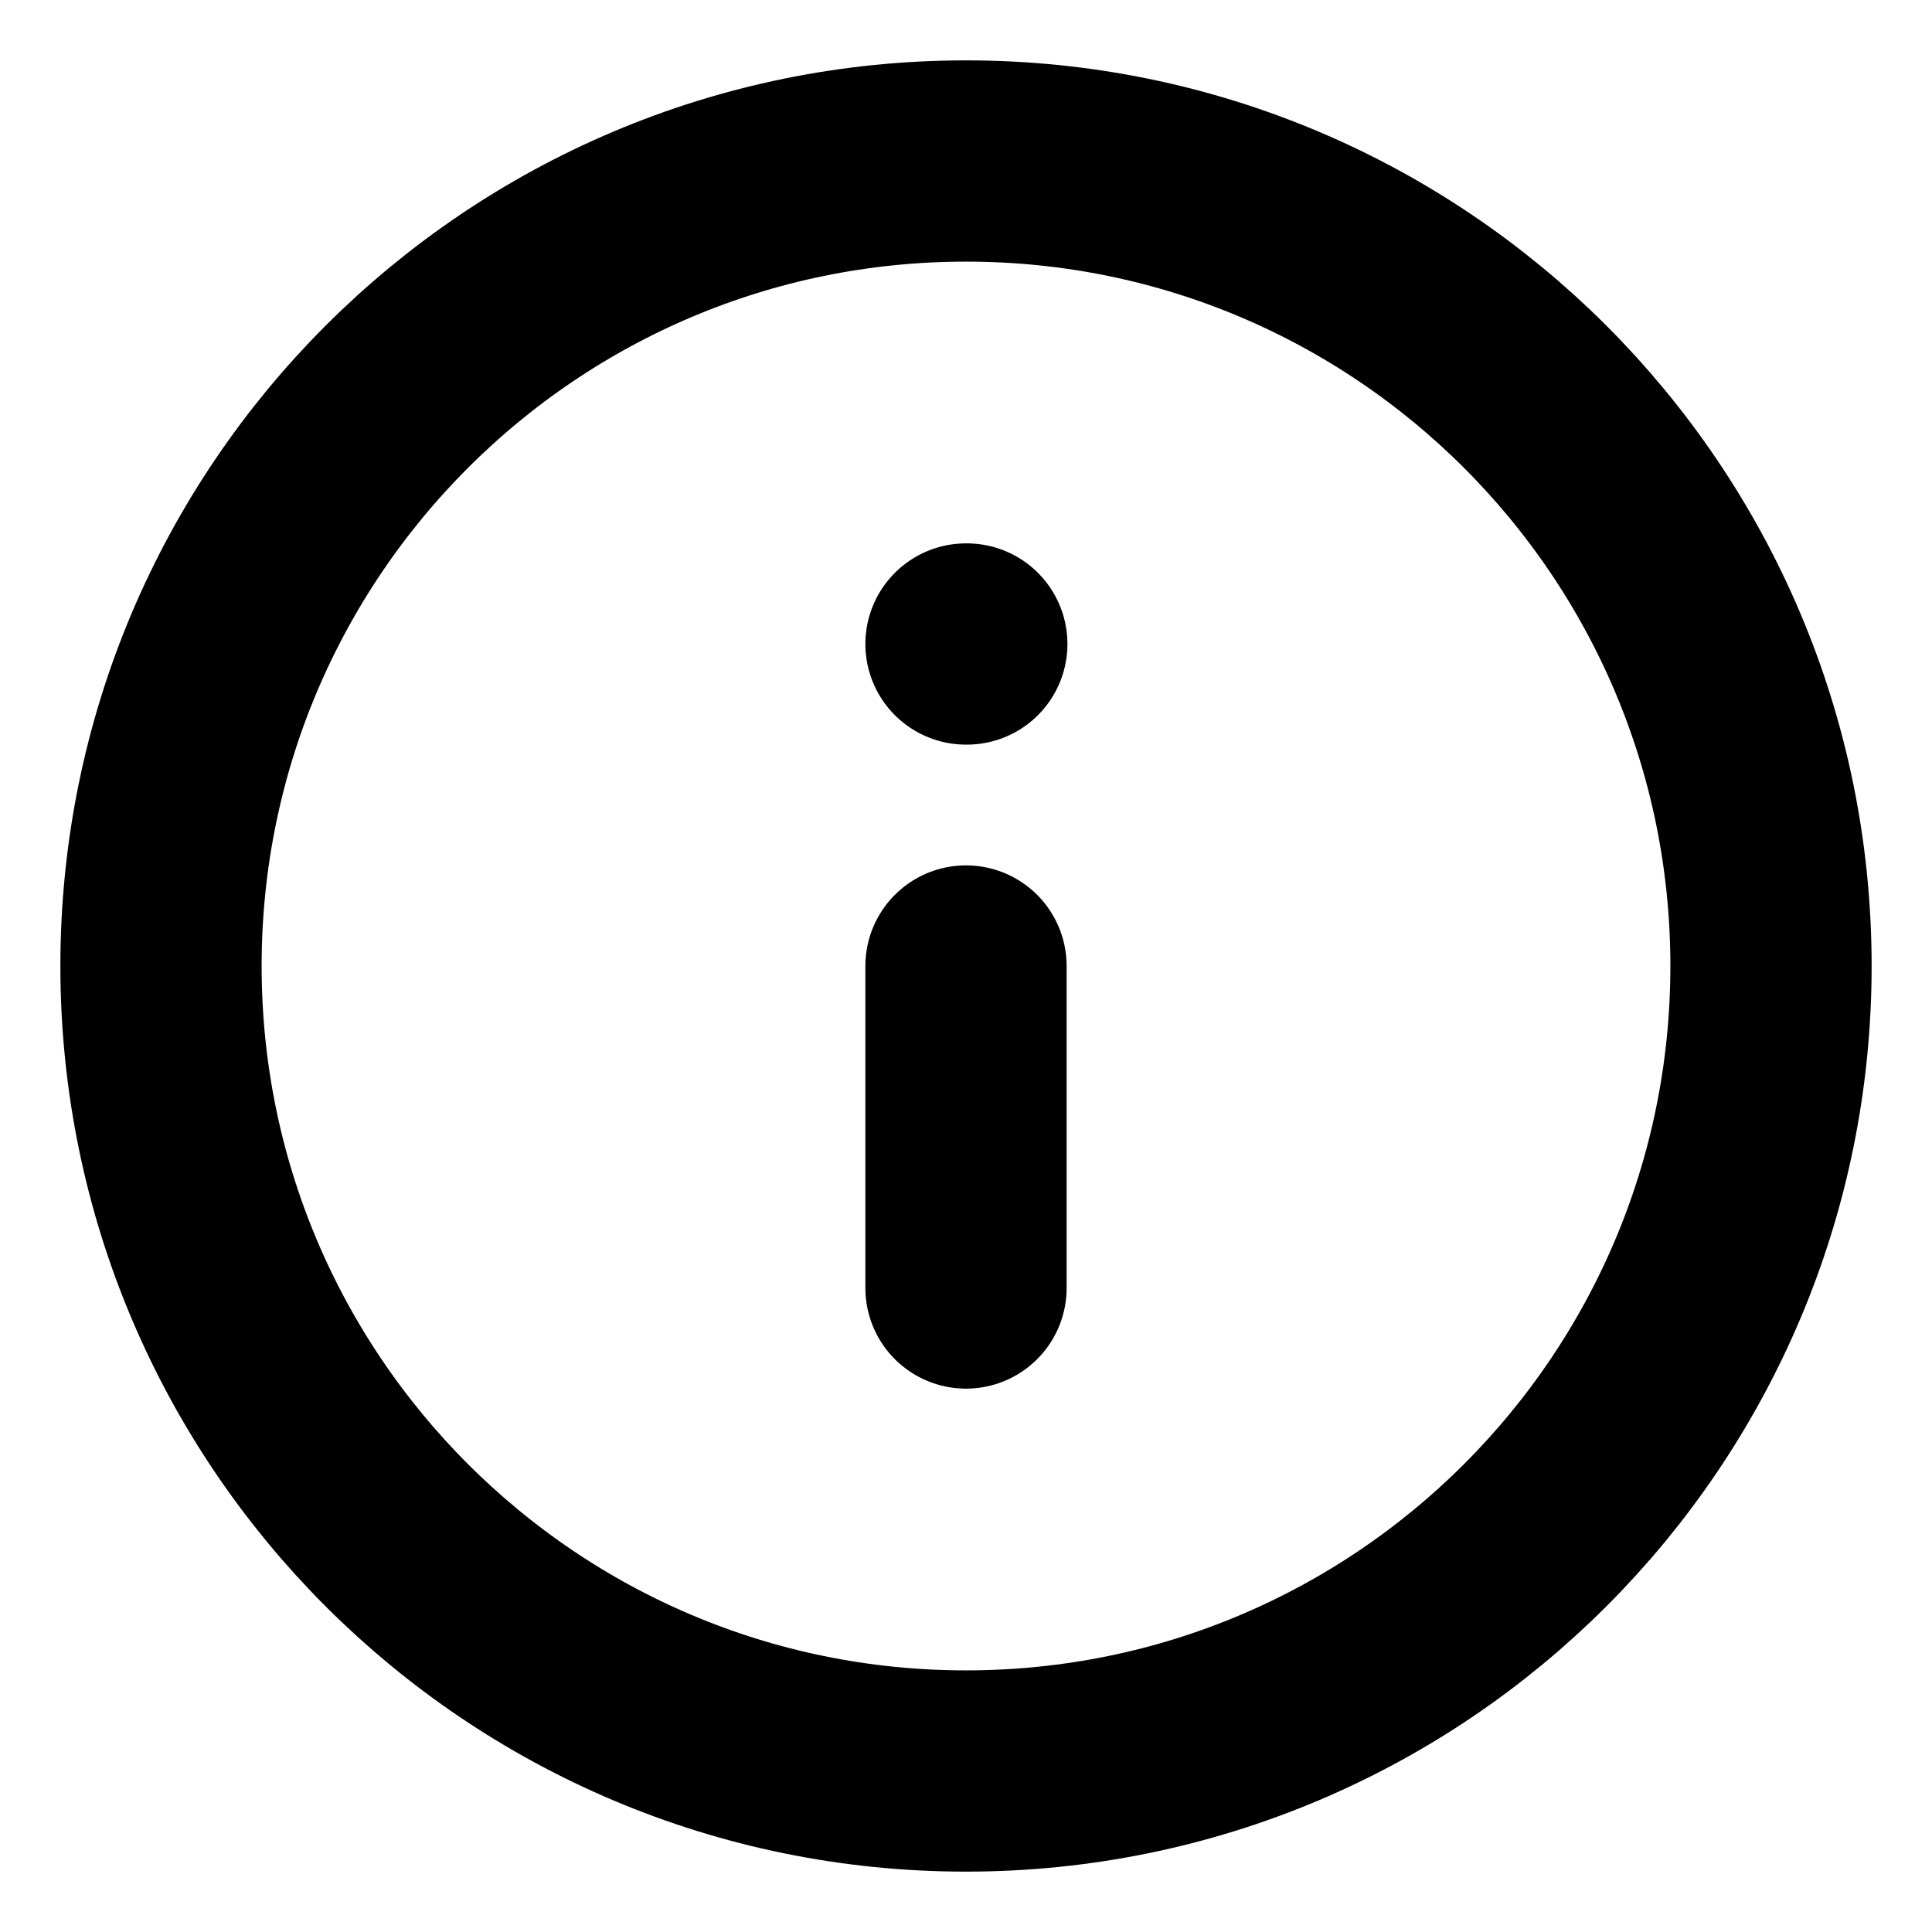
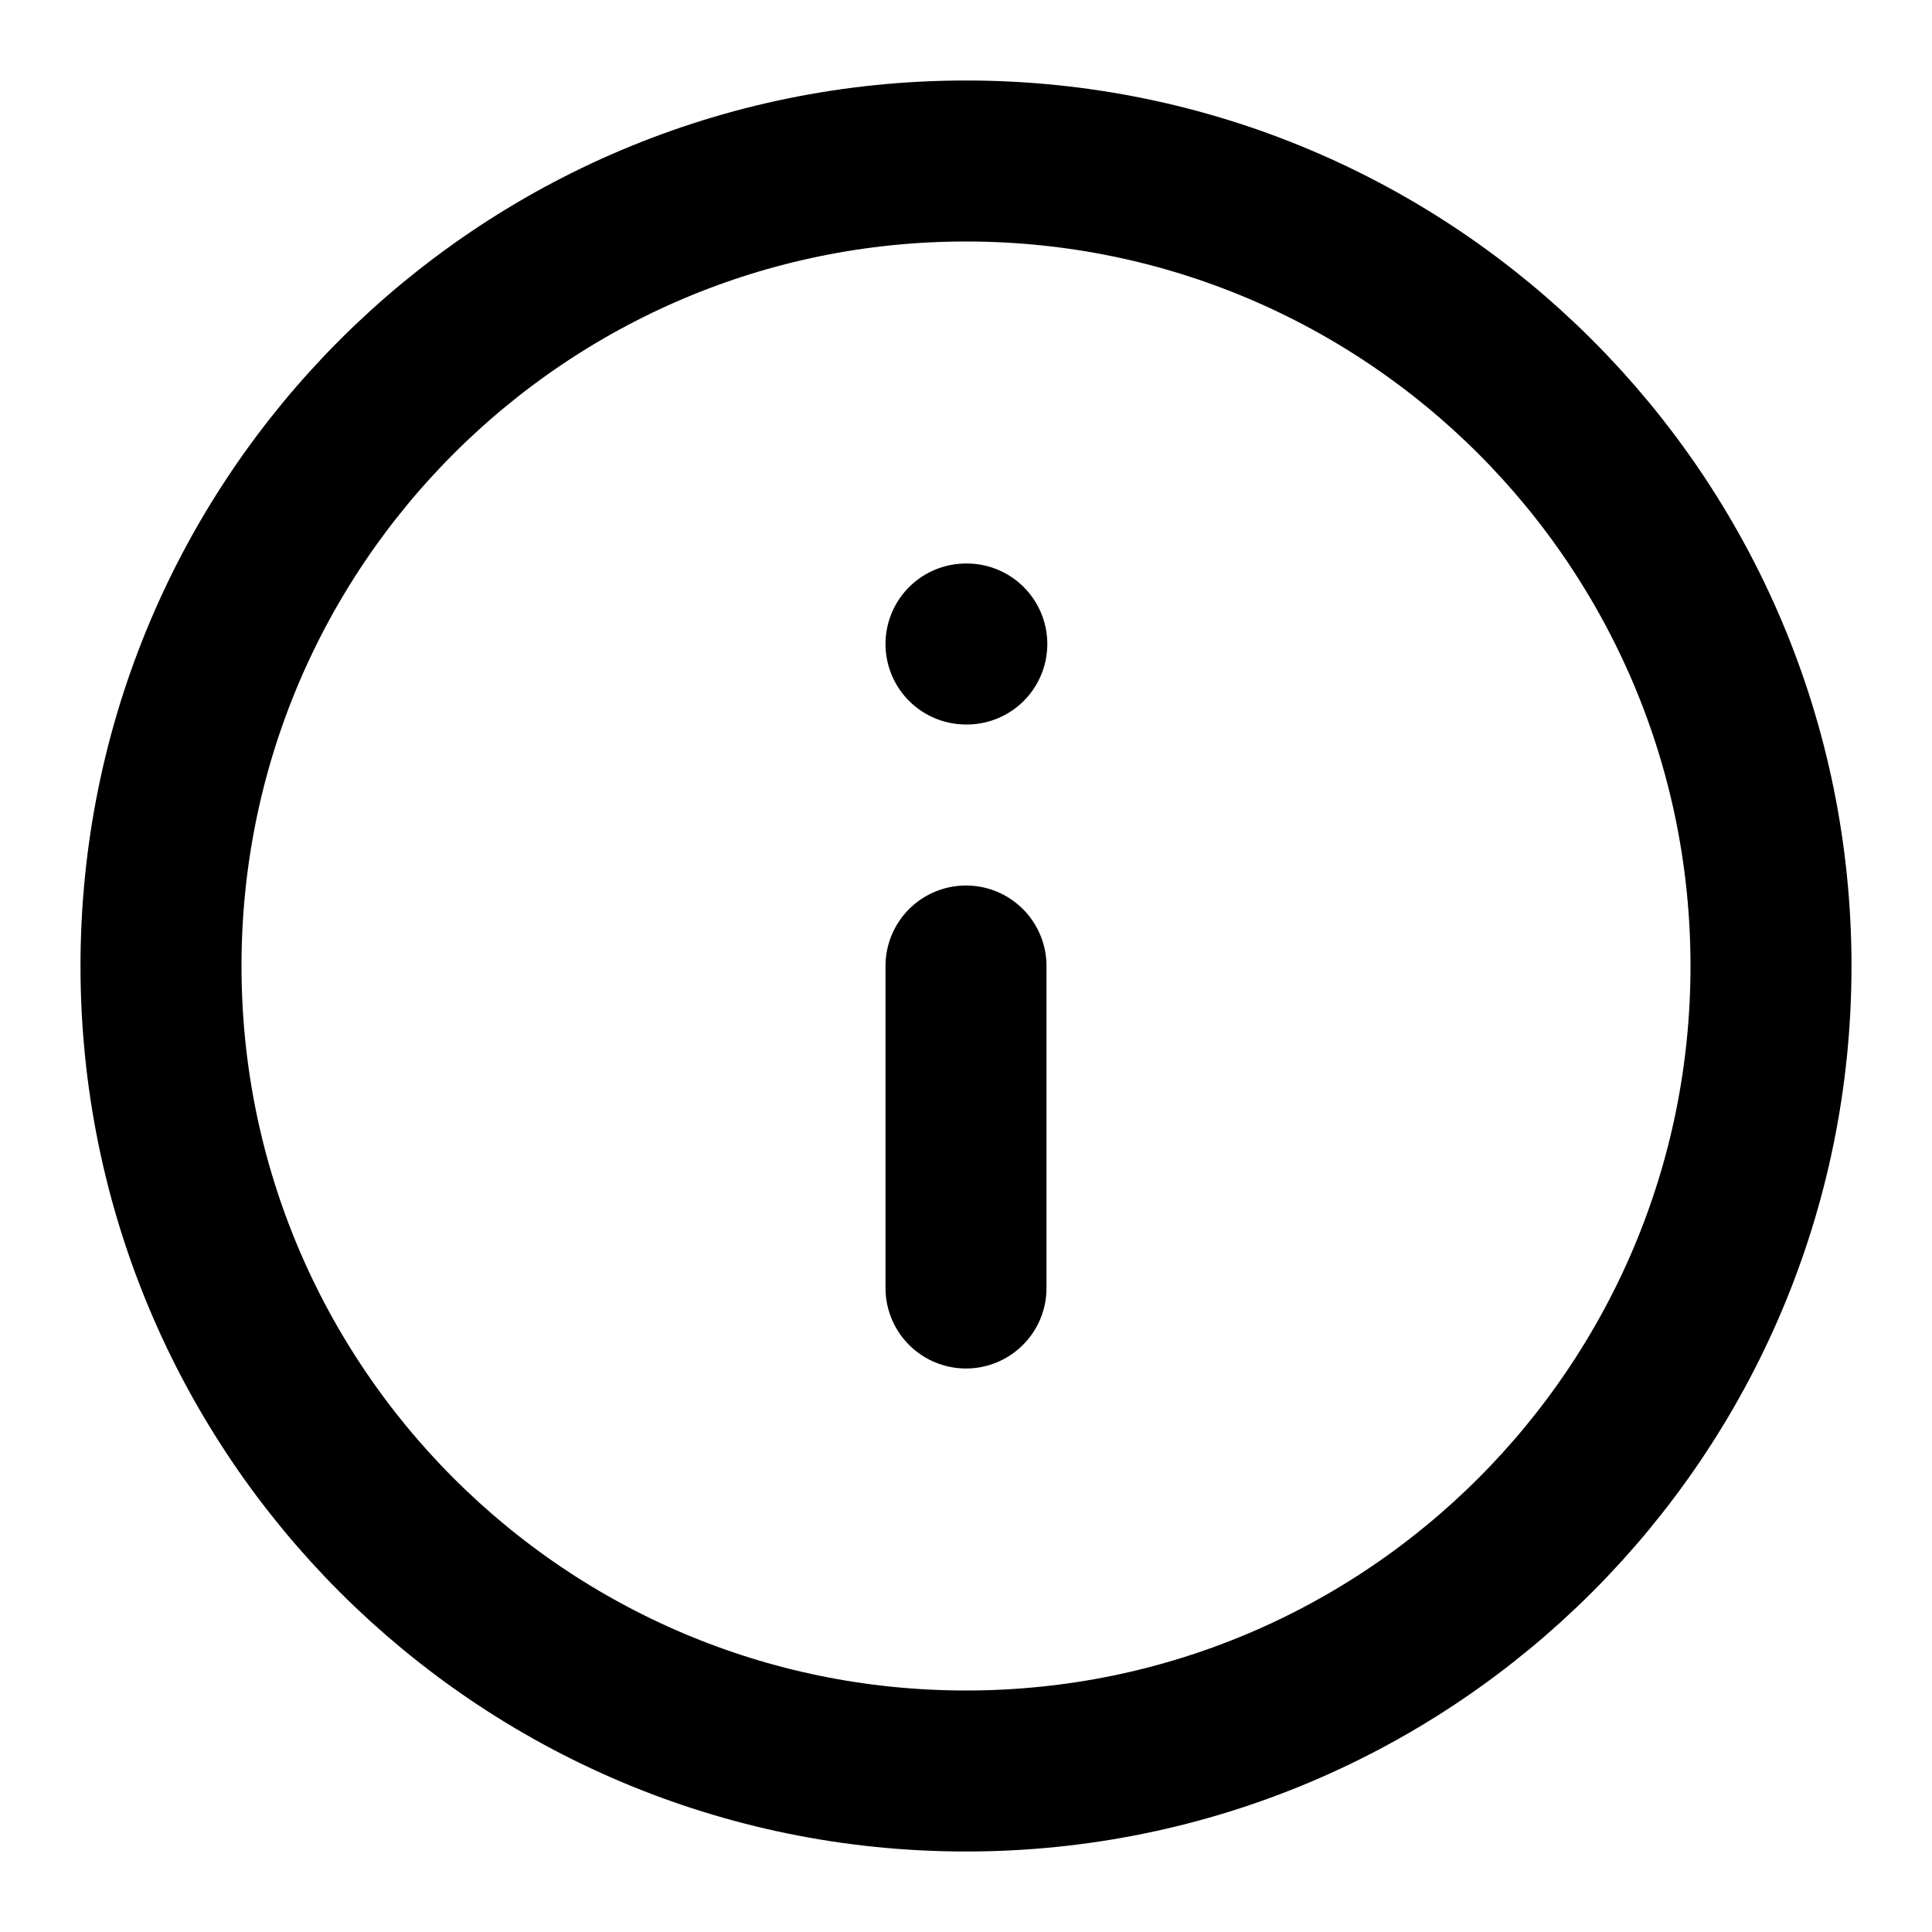
- <svg xmlns="http://www.w3.org/2000/svg" viewBox="0 0 24 24" fill="none" stroke="#000" stroke-width="2.5" stroke-linecap="round" stroke-linejoin="round">
+ <svg xmlns="http://www.w3.org/2000/svg" viewBox="0 0 24 24" fill="none" stroke="#000" stroke-width="2" stroke-linecap="round" stroke-linejoin="round">
  <circle cx="12" cy="12" r="10" />
  <line x1="12" y1="16" x2="12" y2="12" />
  <line x1="12" y1="8" x2="12.01" y2="8" />
</svg>
